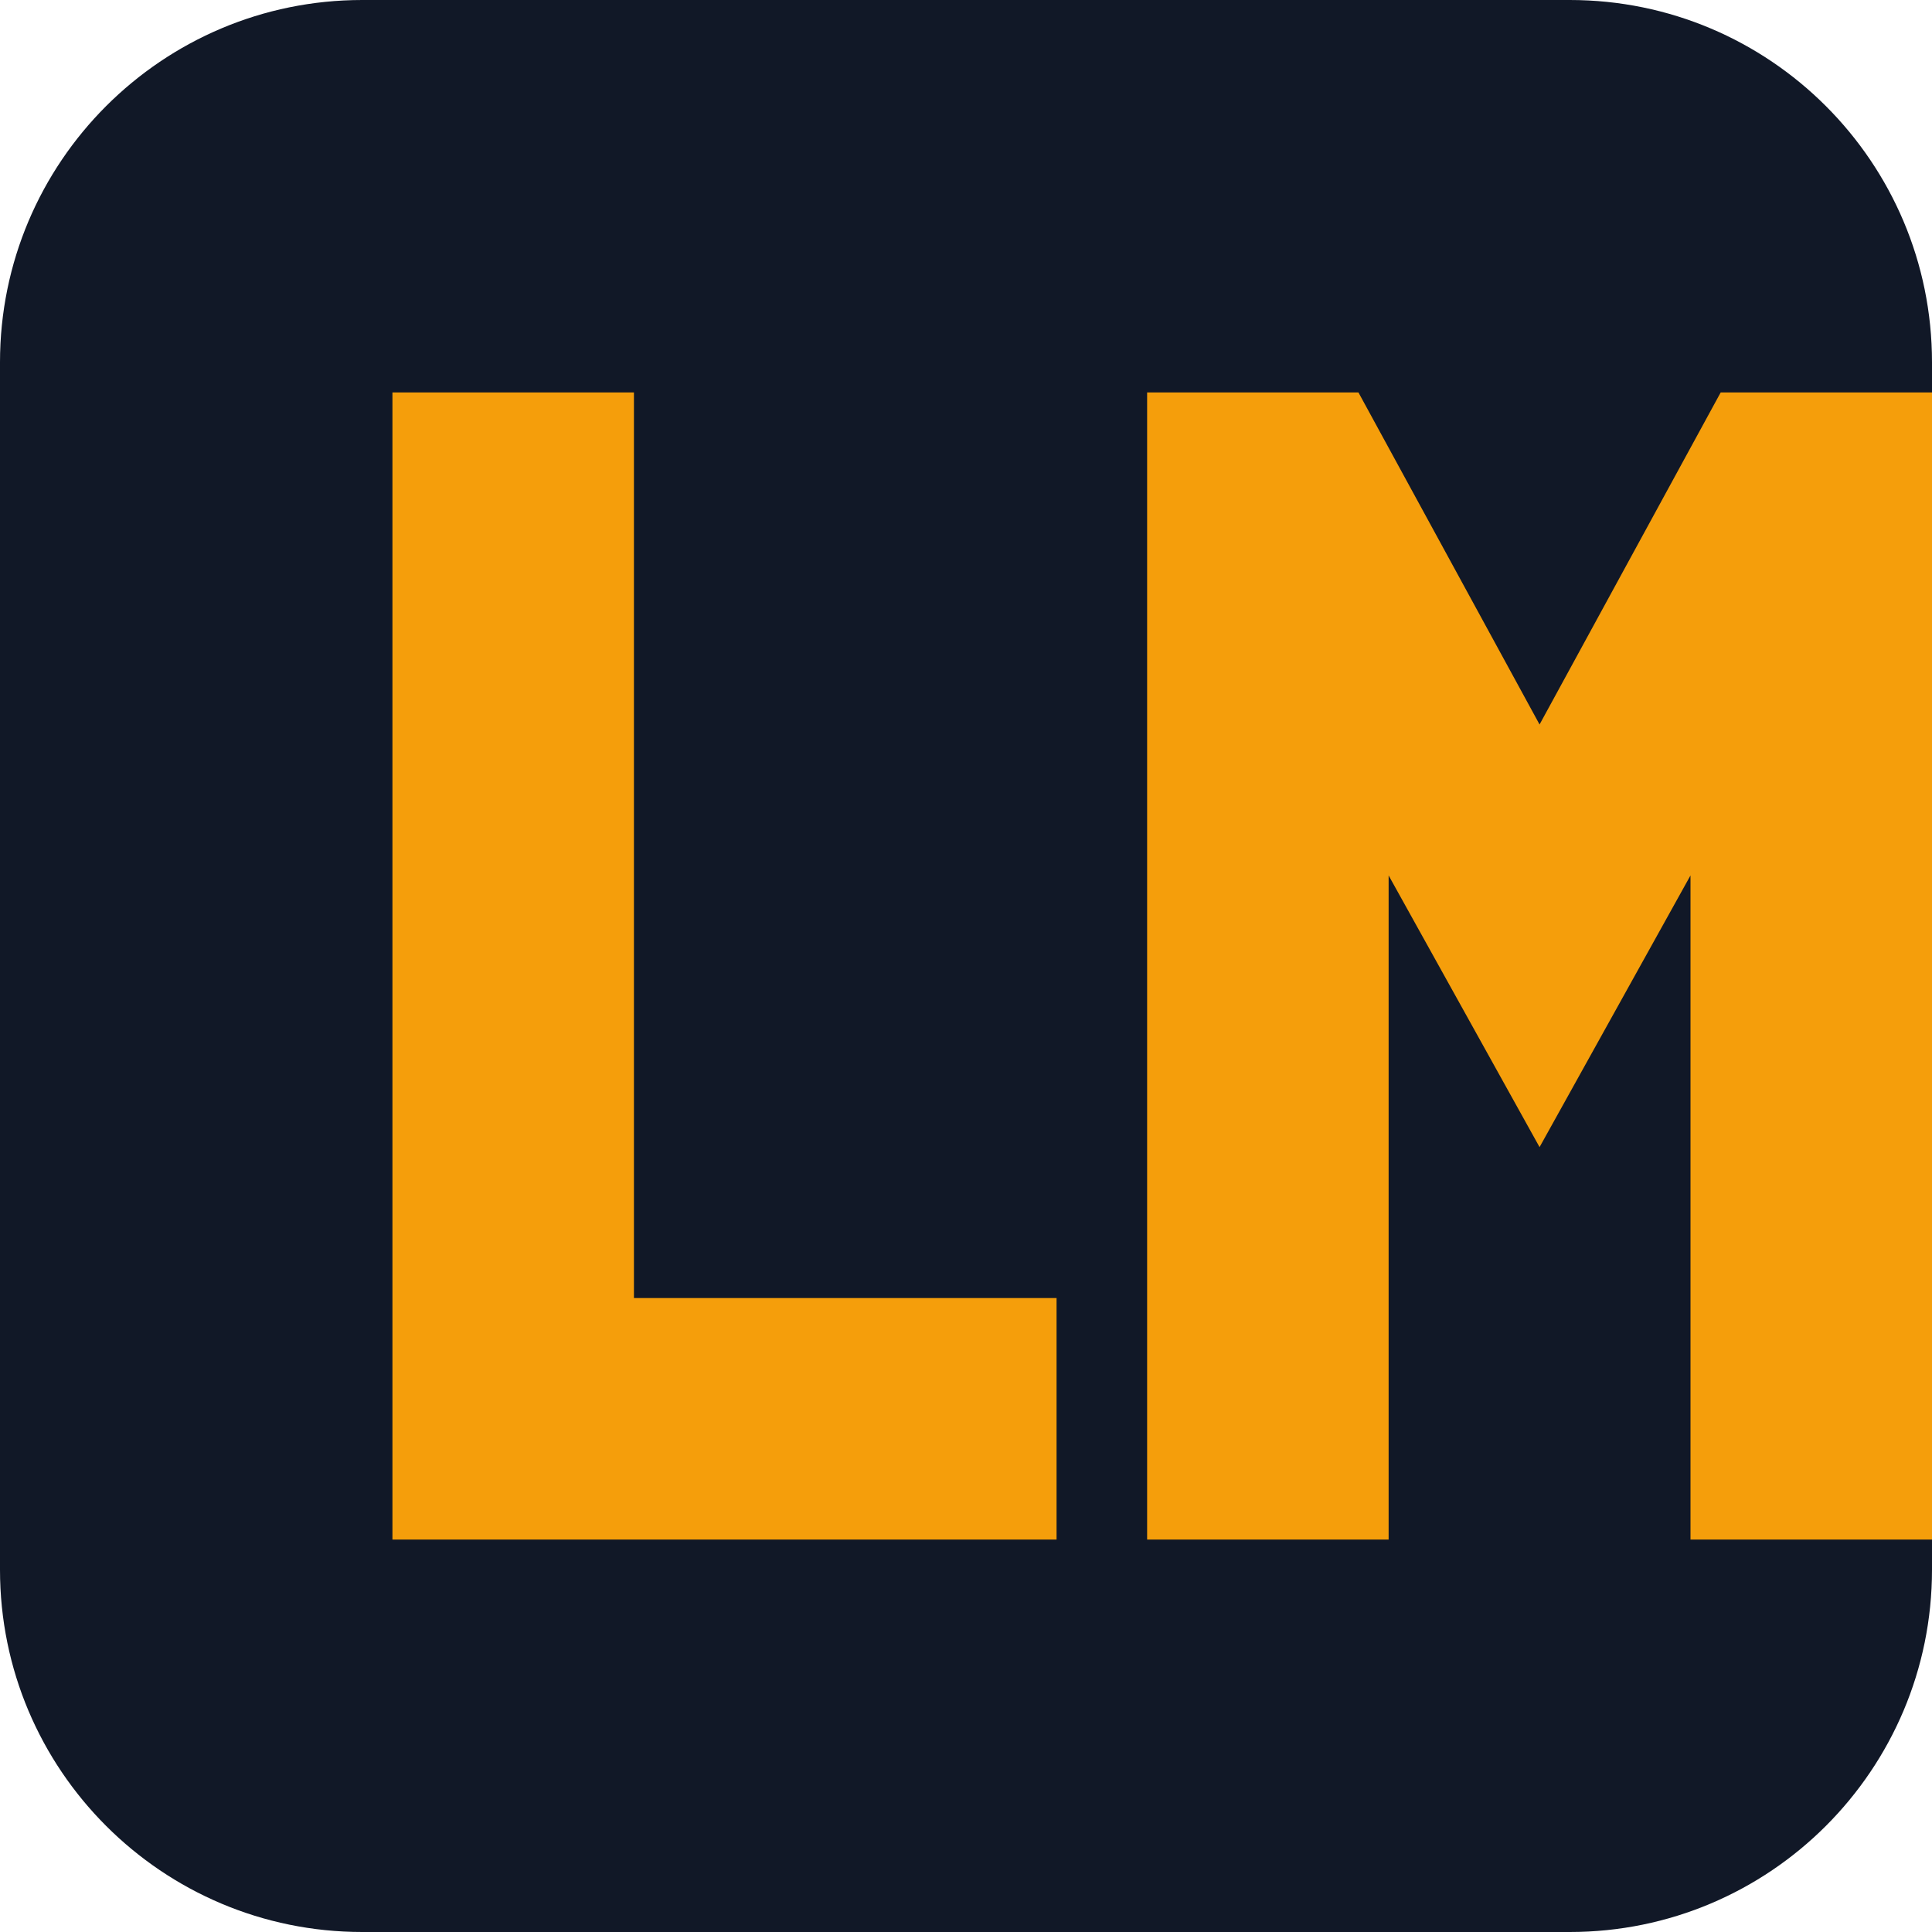
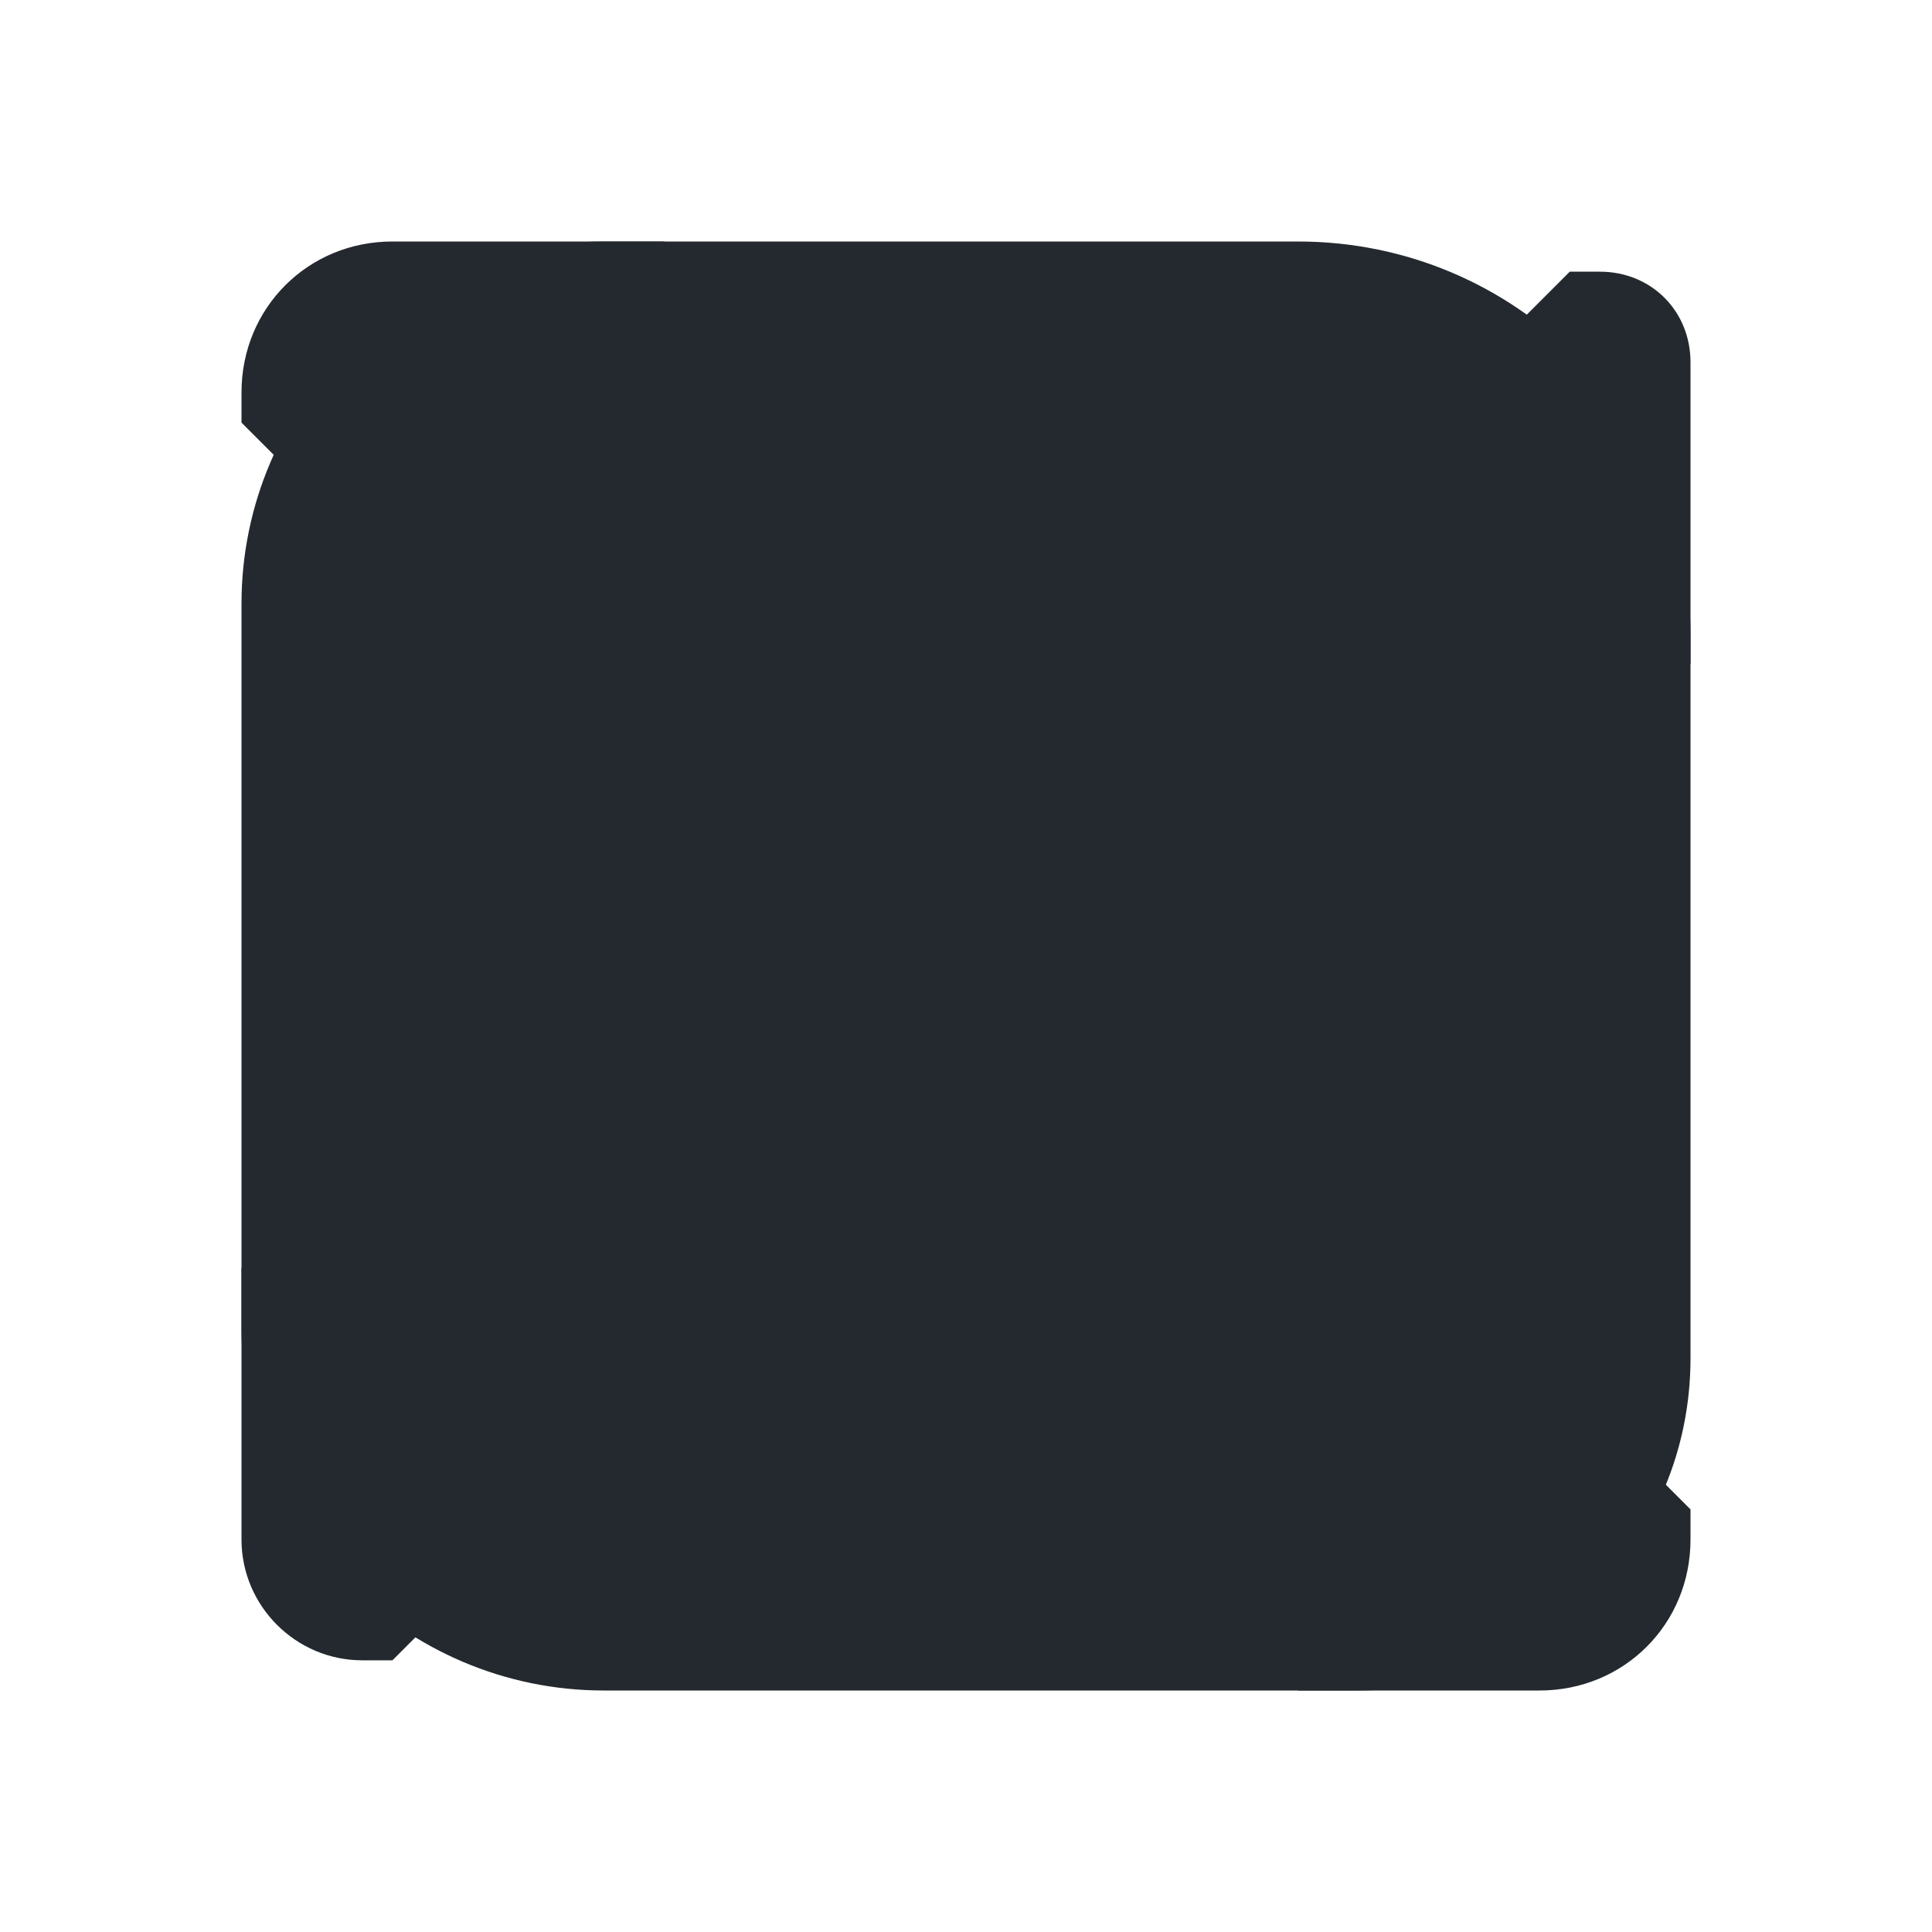
- <svg xmlns="http://www.w3.org/2000/svg" viewBox="0 0 64 64" role="img" aria-label="Lars Möller admin">
-   <rect width="64" height="64" rx="12" fill="#111827" />
-   <path fill="#f59e0b" d="M13 13h8v30h14v8H13V13Zm25 0h7l6 11 6-11h7v38h-8V29l-5 9-5-9v22h-8V13Z" />
+ <svg xmlns="http://www.w3.org/2000/svg" viewBox="0 0 64 64">
+   <style>
+         .mark { fill: #24292f; }
+         @media (prefers-color-scheme: dark) {
+             .mark { fill: #f0f3f6; }
+         }
+     </style>
+   <path class="mark" d="M17 8h26c7.2 0 13 5.8 13 13v1L43 35H29L8 14v-1c0-2.8 2.2-5 5-5h4Z" />
+   <path class="mark" d="M56 18v27c0 6.1-4.9 11-11 11h-2L31 44V30l21-21h1c1.7 0 3 1.3 3 3v6Z" />
+   <path class="mark" d="M47 56H20C13.4 56 8 50.6 8 44v-2l13-13h14l21 21v1c0 2.8-2.2 5-5 5h-4Z" />
+   <path class="mark" d="M8 47V20C8 13.4 13.4 8 20 8h2l12 12v14L13 55h-1c-2.2 0-4-1.8-4-4v-4Z" />
</svg>
